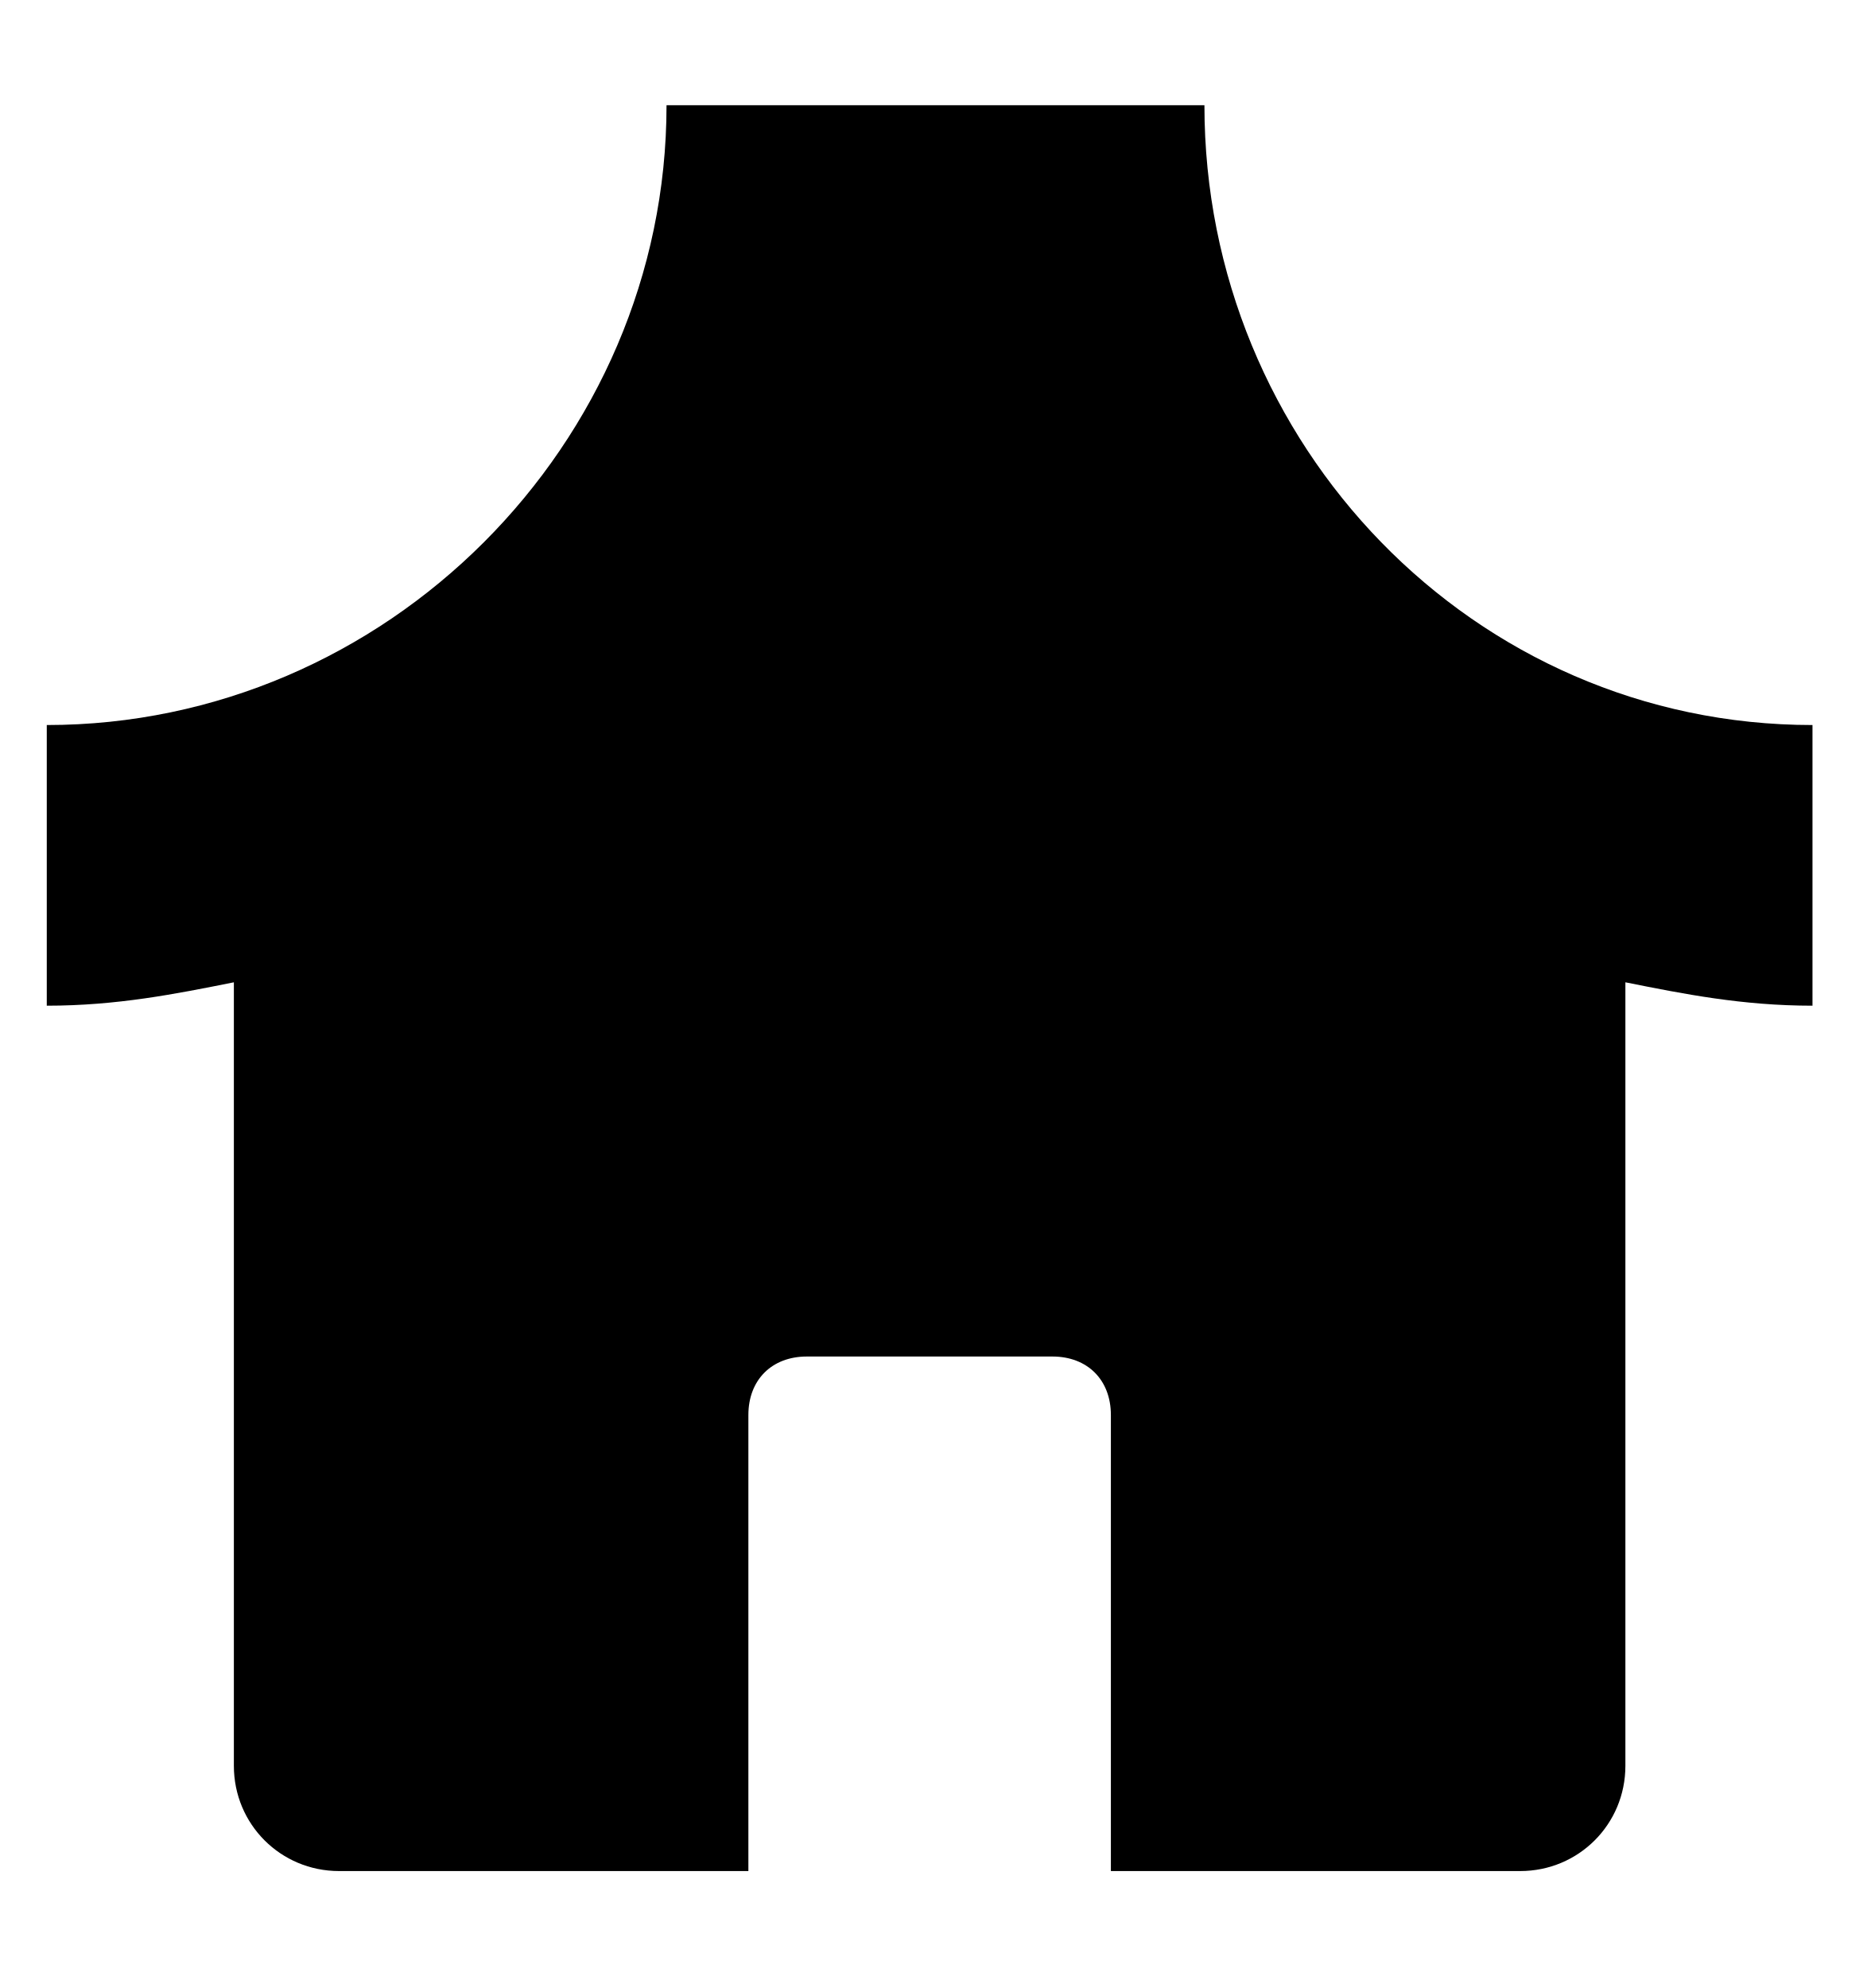
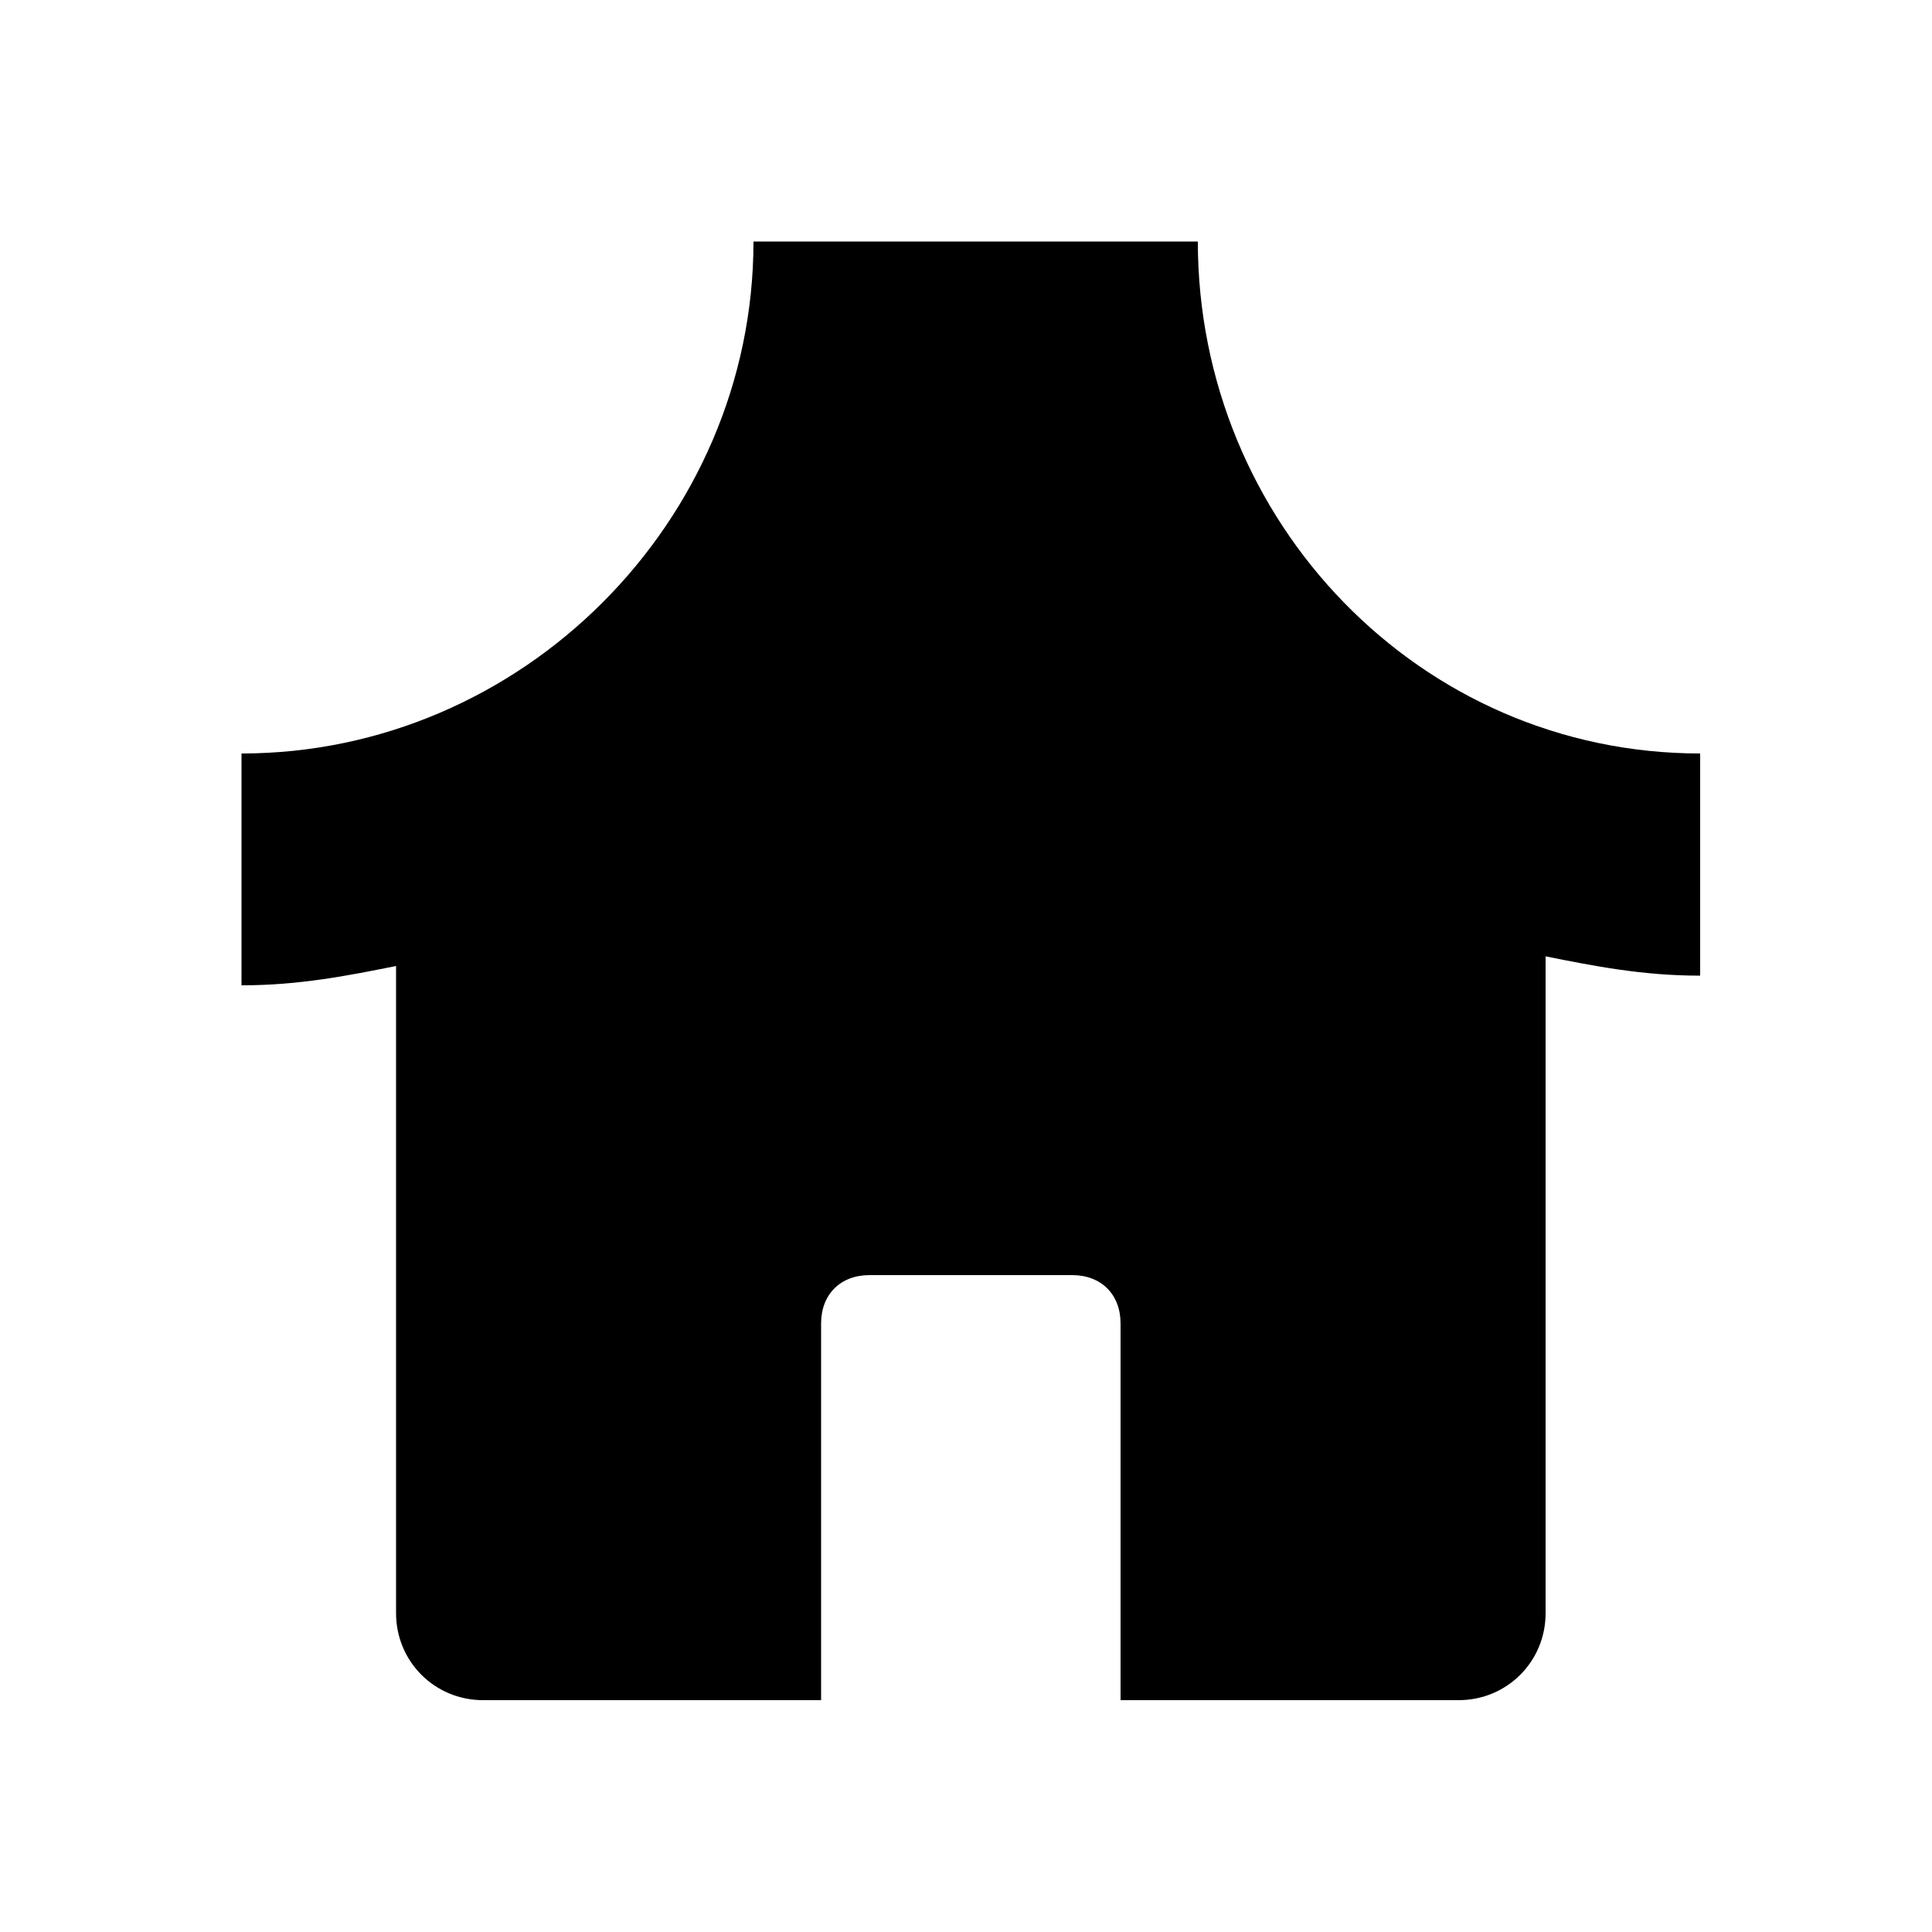
- <svg xmlns="http://www.w3.org/2000/svg" viewBox="0 0 16 17">
-   <path d="M10.3,0.9H8.1H7.9H5.7c0,2.9-2.4,5.3-5.3,5.3v2.4C1,8.6,1.5,8.5,2,8.4v6.7c0,0.5,0.4,0.9,0.9,0.9h3.5v-3.9 c0-0.3,0.2-0.5,0.5-0.5H9c0.3,0,0.5,0.2,0.5,0.5v3.9h3.5c0.5,0,0.9-0.4,0.9-0.9V8.4c0.5,0.1,1,0.2,1.6,0.2V6.2 C12.6,6.2,10.3,3.8,10.3,0.9z" />
+ <svg xmlns="http://www.w3.org/2000/svg" version="1.1" id="Calque_1" x="0px" y="0px" viewBox="0 0 20 20" style="enable-background:new 0 0 20 20;" xml:space="preserve">
+   <path d="M12.4,2.5h-2.2H10H7.8c0,2.9-2.4,5.3-5.3,5.3v2.4c0.6,0,1.1-0.1,1.6-0.2v6.7c0,0.5,0.4,0.9,0.9,0.9h3.5v-3.9  c0-0.3,0.2-0.5,0.5-0.5h2.1c0.3,0,0.5,0.2,0.5,0.5v3.9h3.5c0.5,0,0.9-0.4,0.9-0.9V9.9c0.5,0.1,1,0.2,1.6,0.2V7.8  C14.7,7.8,12.4,5.4,12.4,2.5z" />
</svg>
